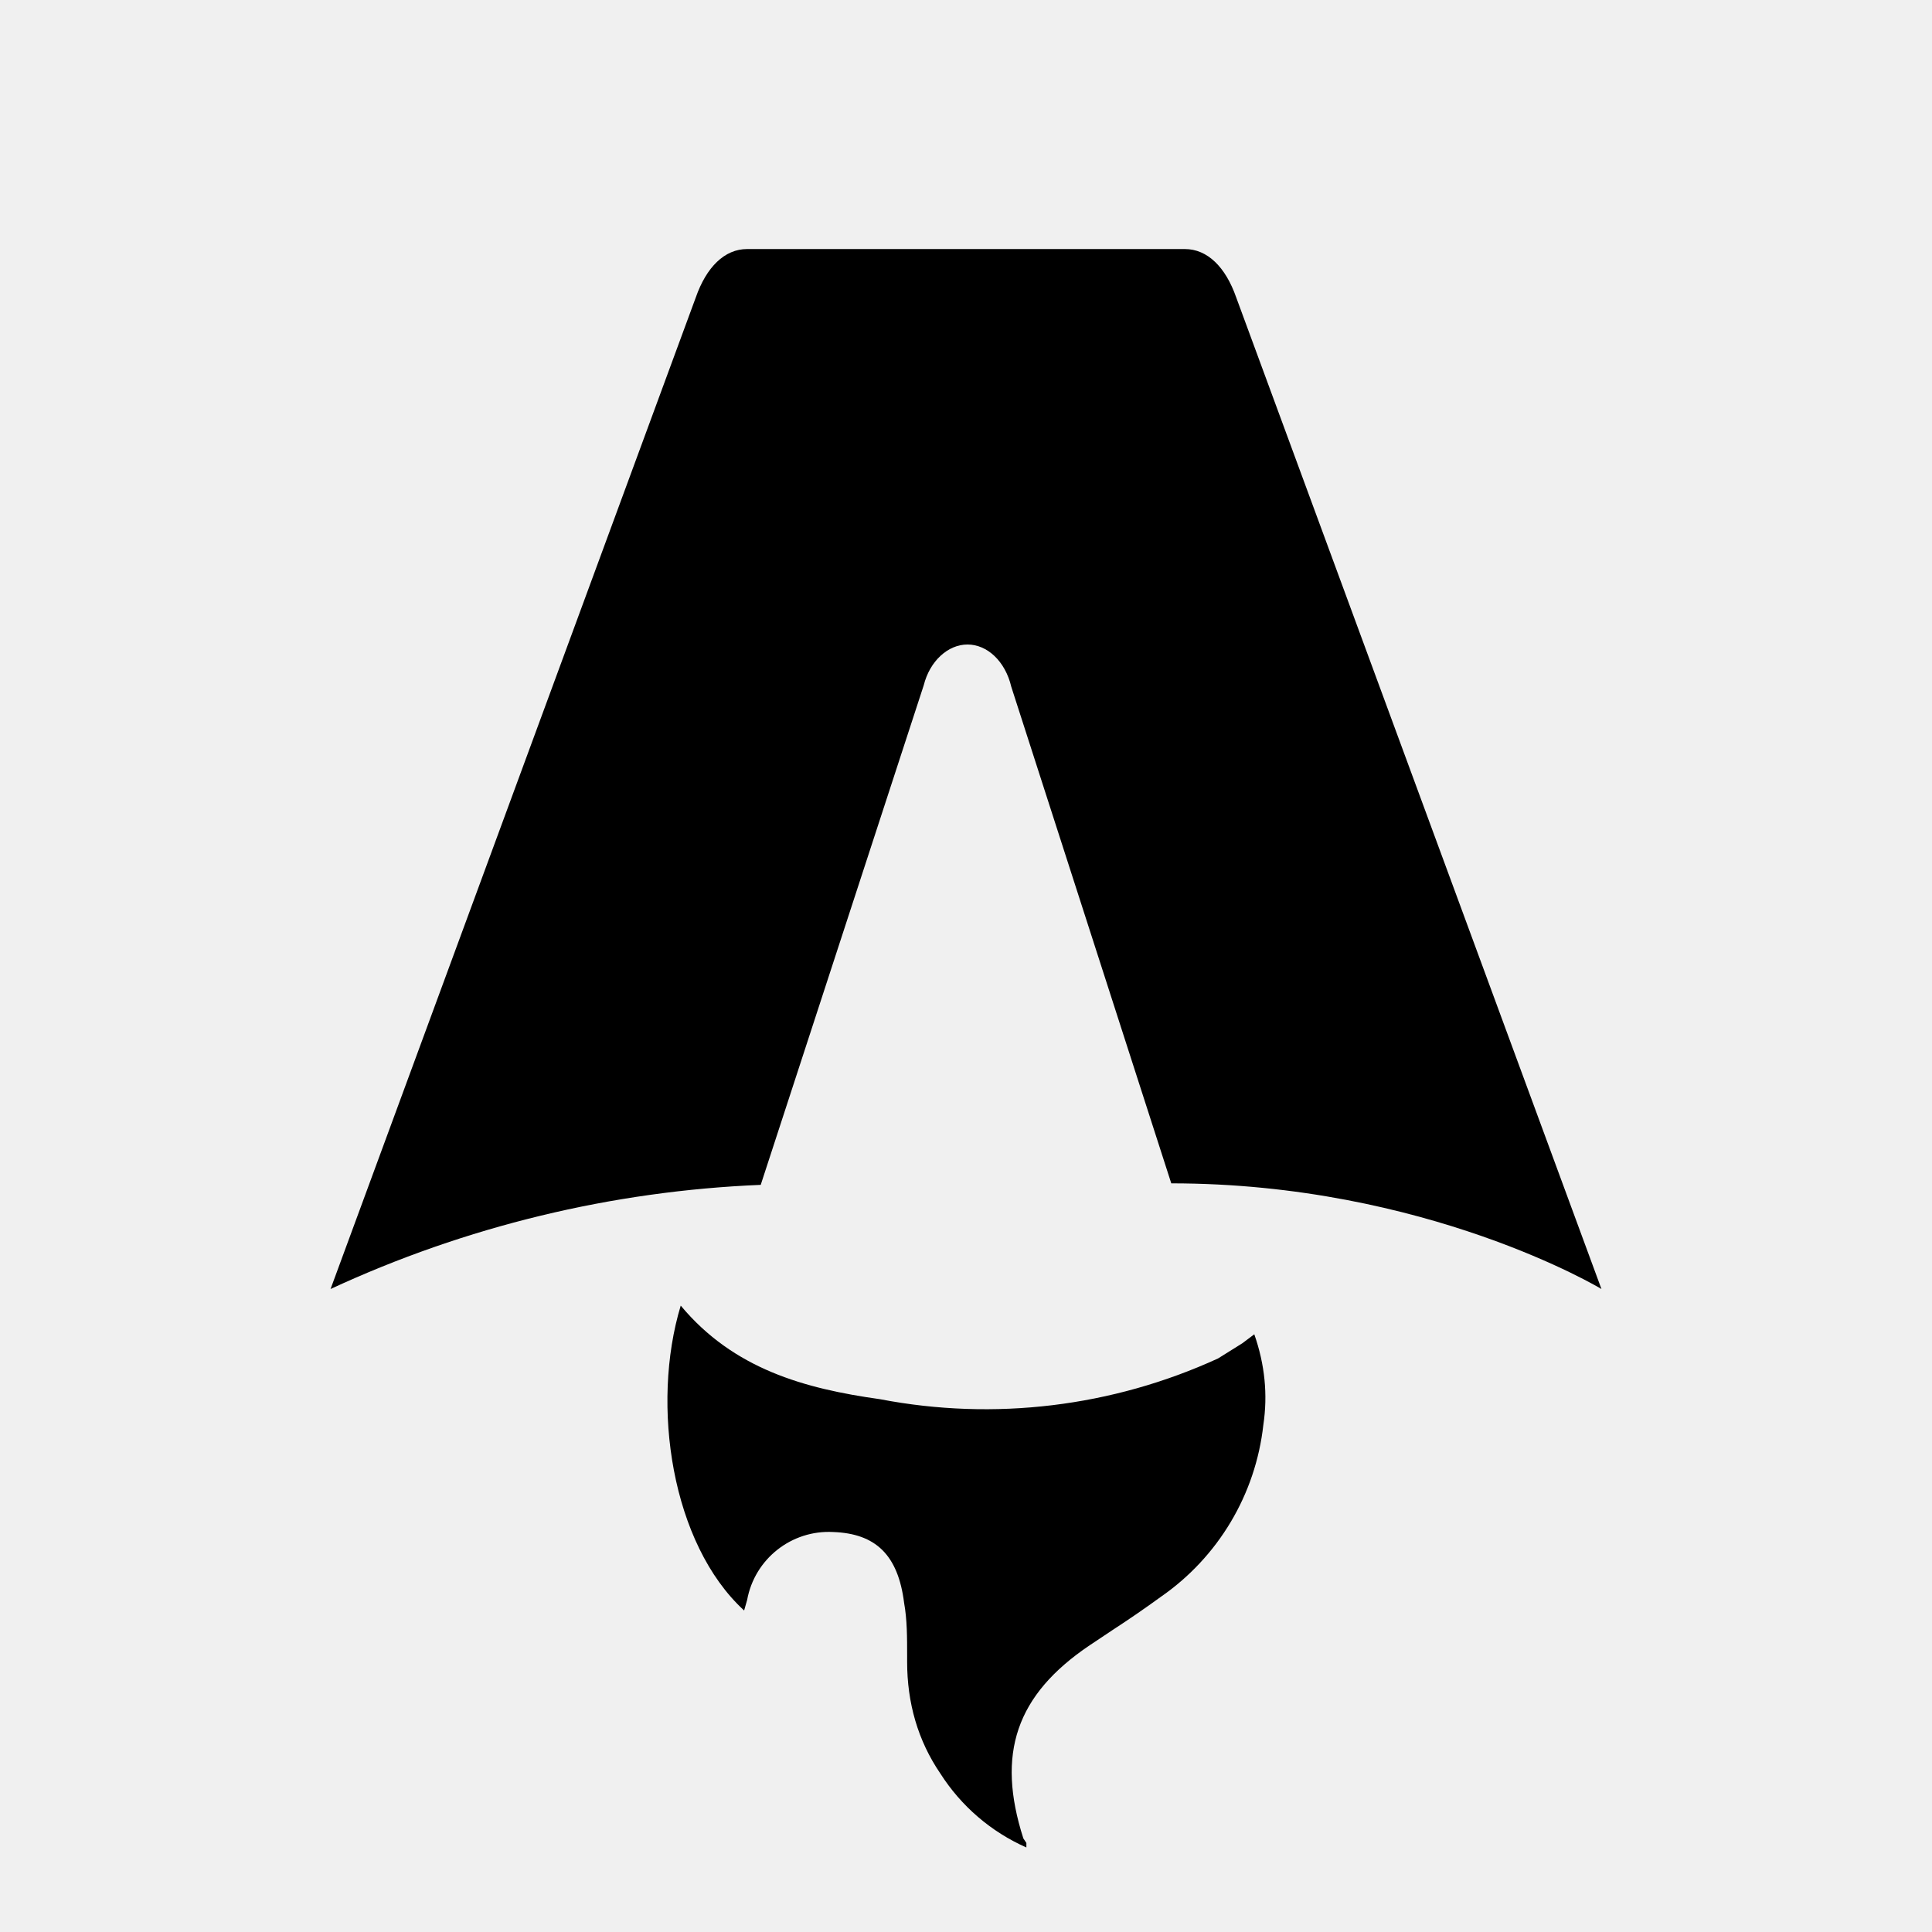
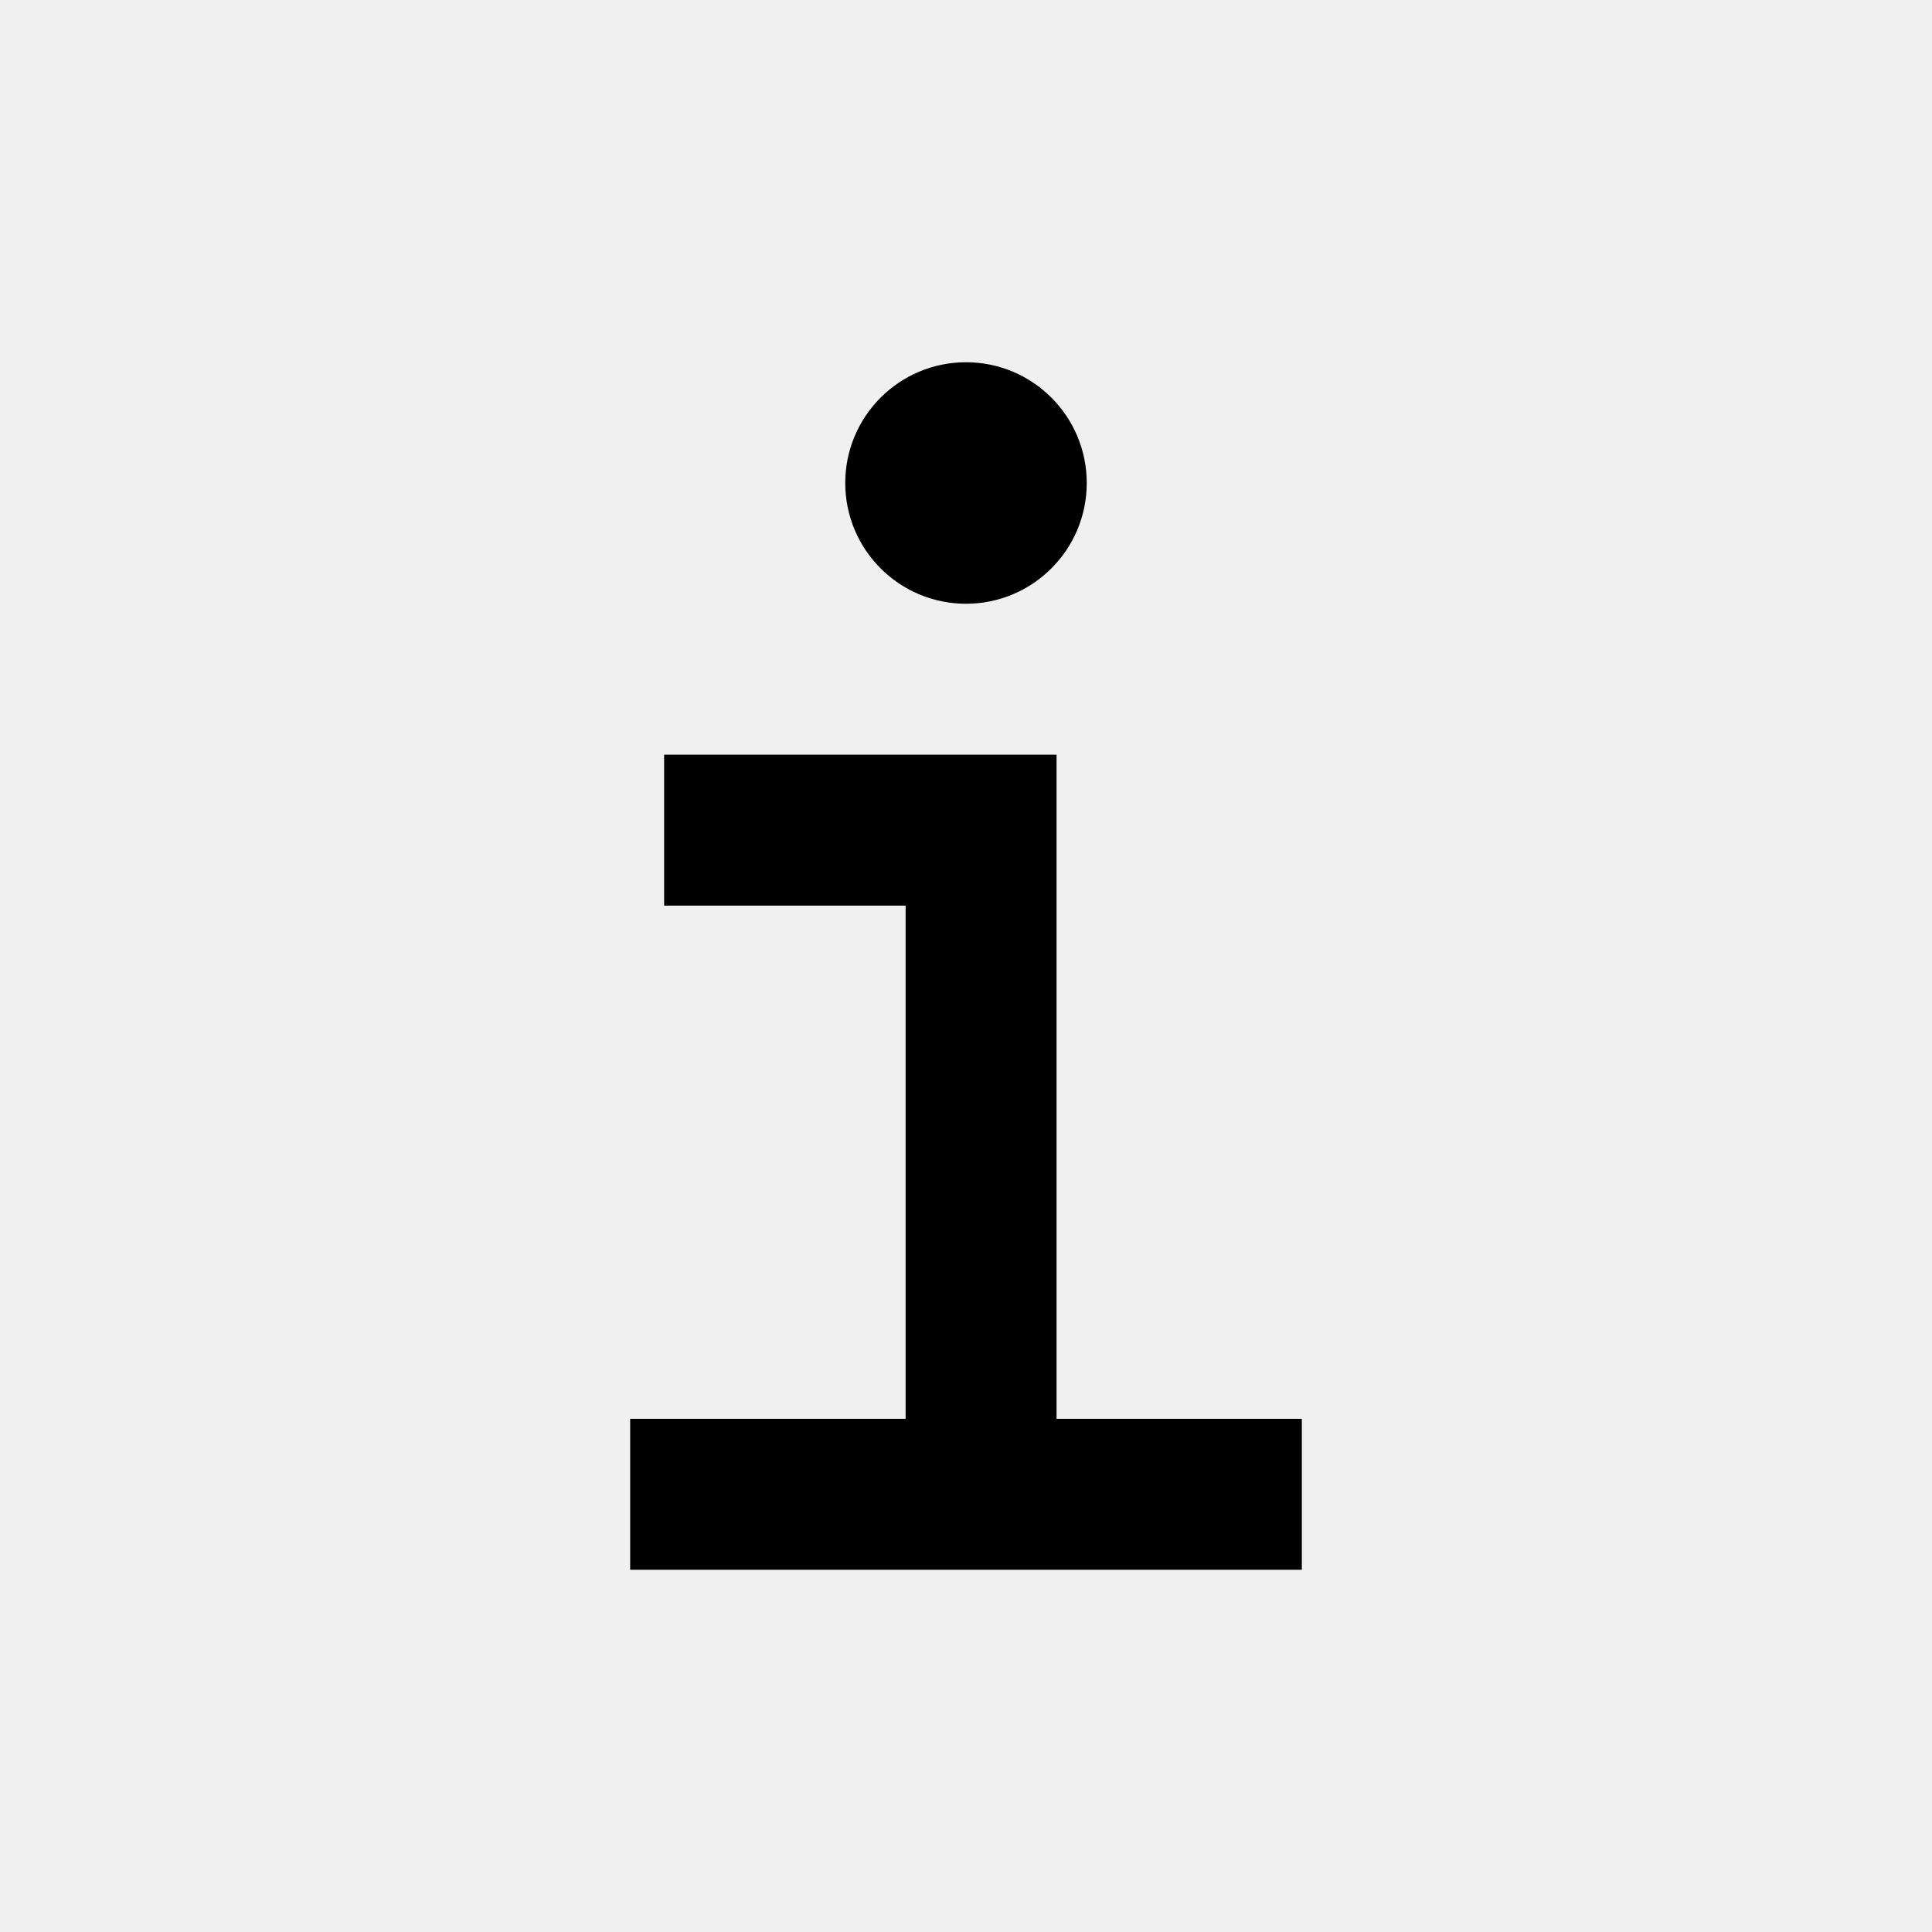
- <svg xmlns="http://www.w3.org/2000/svg" fill="none" viewBox="0 0 128 128">
-   <path d="M50.4 78.5a75.1 75.1 0 0 0-28.5 6.9l24.2-65.7c.7-2 1.9-3.2 3.4-3.2h29c1.5 0 2.7 1.2 3.4 3.2l24.2 65.7s-11.6-7-28.5-7L67 45.5c-.4-1.7-1.6-2.8-2.9-2.8-1.3 0-2.5 1.1-2.9 2.7L50.4 78.5Zm-1.1 28.2Zm-4.2-20.2c-2 6.6-.6 15.8 4.2 20.2a17.5 17.5 0 0 1 .2-.7 5.5 5.5 0 0 1 5.7-4.5c2.8.1 4.3 1.5 4.7 4.7.2 1.1.2 2.3.2 3.5v.4c0 2.7.7 5.2 2.2 7.4a13 13 0 0 0 5.7 4.9v-.3l-.2-.3c-1.8-5.6-.5-9.5 4.4-12.8l1.5-1a73 73 0 0 0 3.2-2.2 16 16 0 0 0 6.8-11.4c.3-2 .1-4-.6-6l-.8.6-1.6 1a37 37 0 0 1-22.4 2.7c-5-.7-9.7-2-13.2-6.2Z" />
+ <svg xmlns="http://www.w3.org/2000/svg" width="128" height="128" viewBox="0 0 512 512">
+   <path fill="none" stroke="currentColor" stroke-linecap="square" stroke-miterlimit="10" stroke-width="40" d="M196 220h64v172m-73 4h138" />
+   <path fill="currentColor" d="M256 160a32 32 0 1 1 32-32 32 32 0 0 1-32 32" />
  <style>
-         path { fill: #000; }
-         @media (prefers-color-scheme: dark) {
-             path { fill: #FFF; }
-         }
-     </style>
+     path:first-of-type { stroke: #000; }
+     path:last-of-type { fill: #000; }
+ 
+     @media (prefers-color-scheme: dark) {
+       path:first-of-type { stroke: #FFF; }
+       path:last-of-type { fill: #FFF; }
+     }
+   </style>
</svg>
